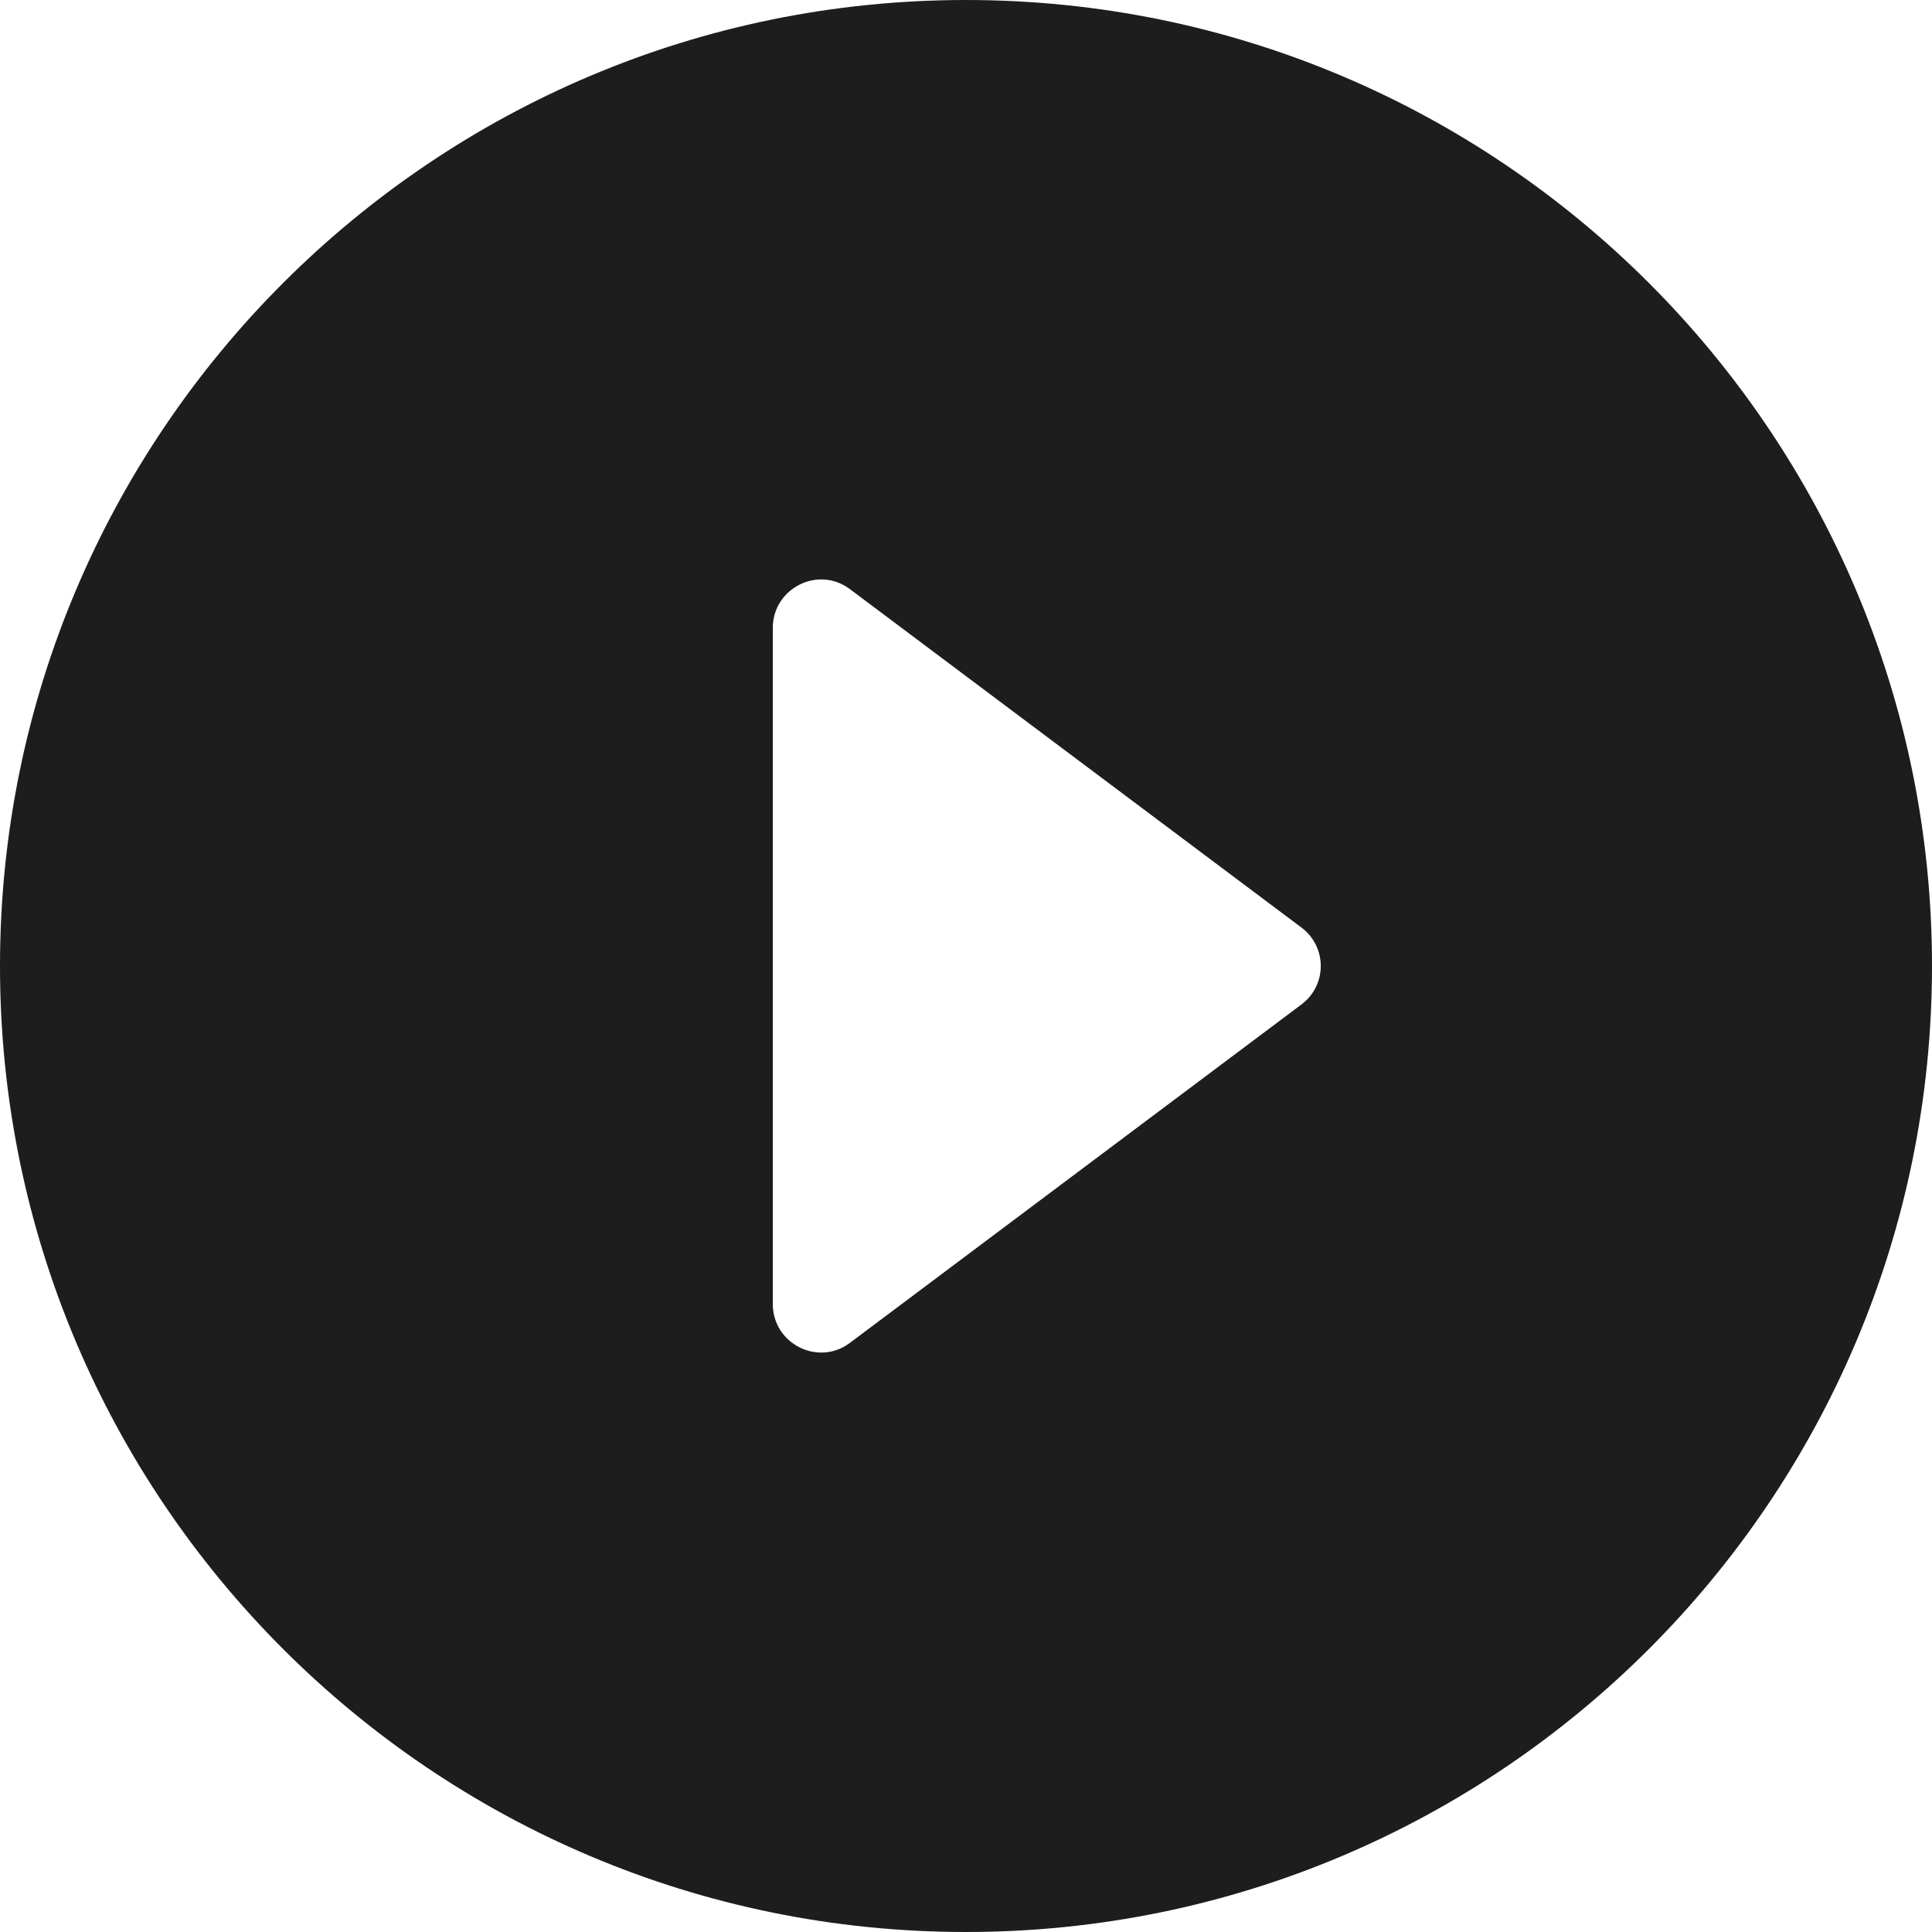
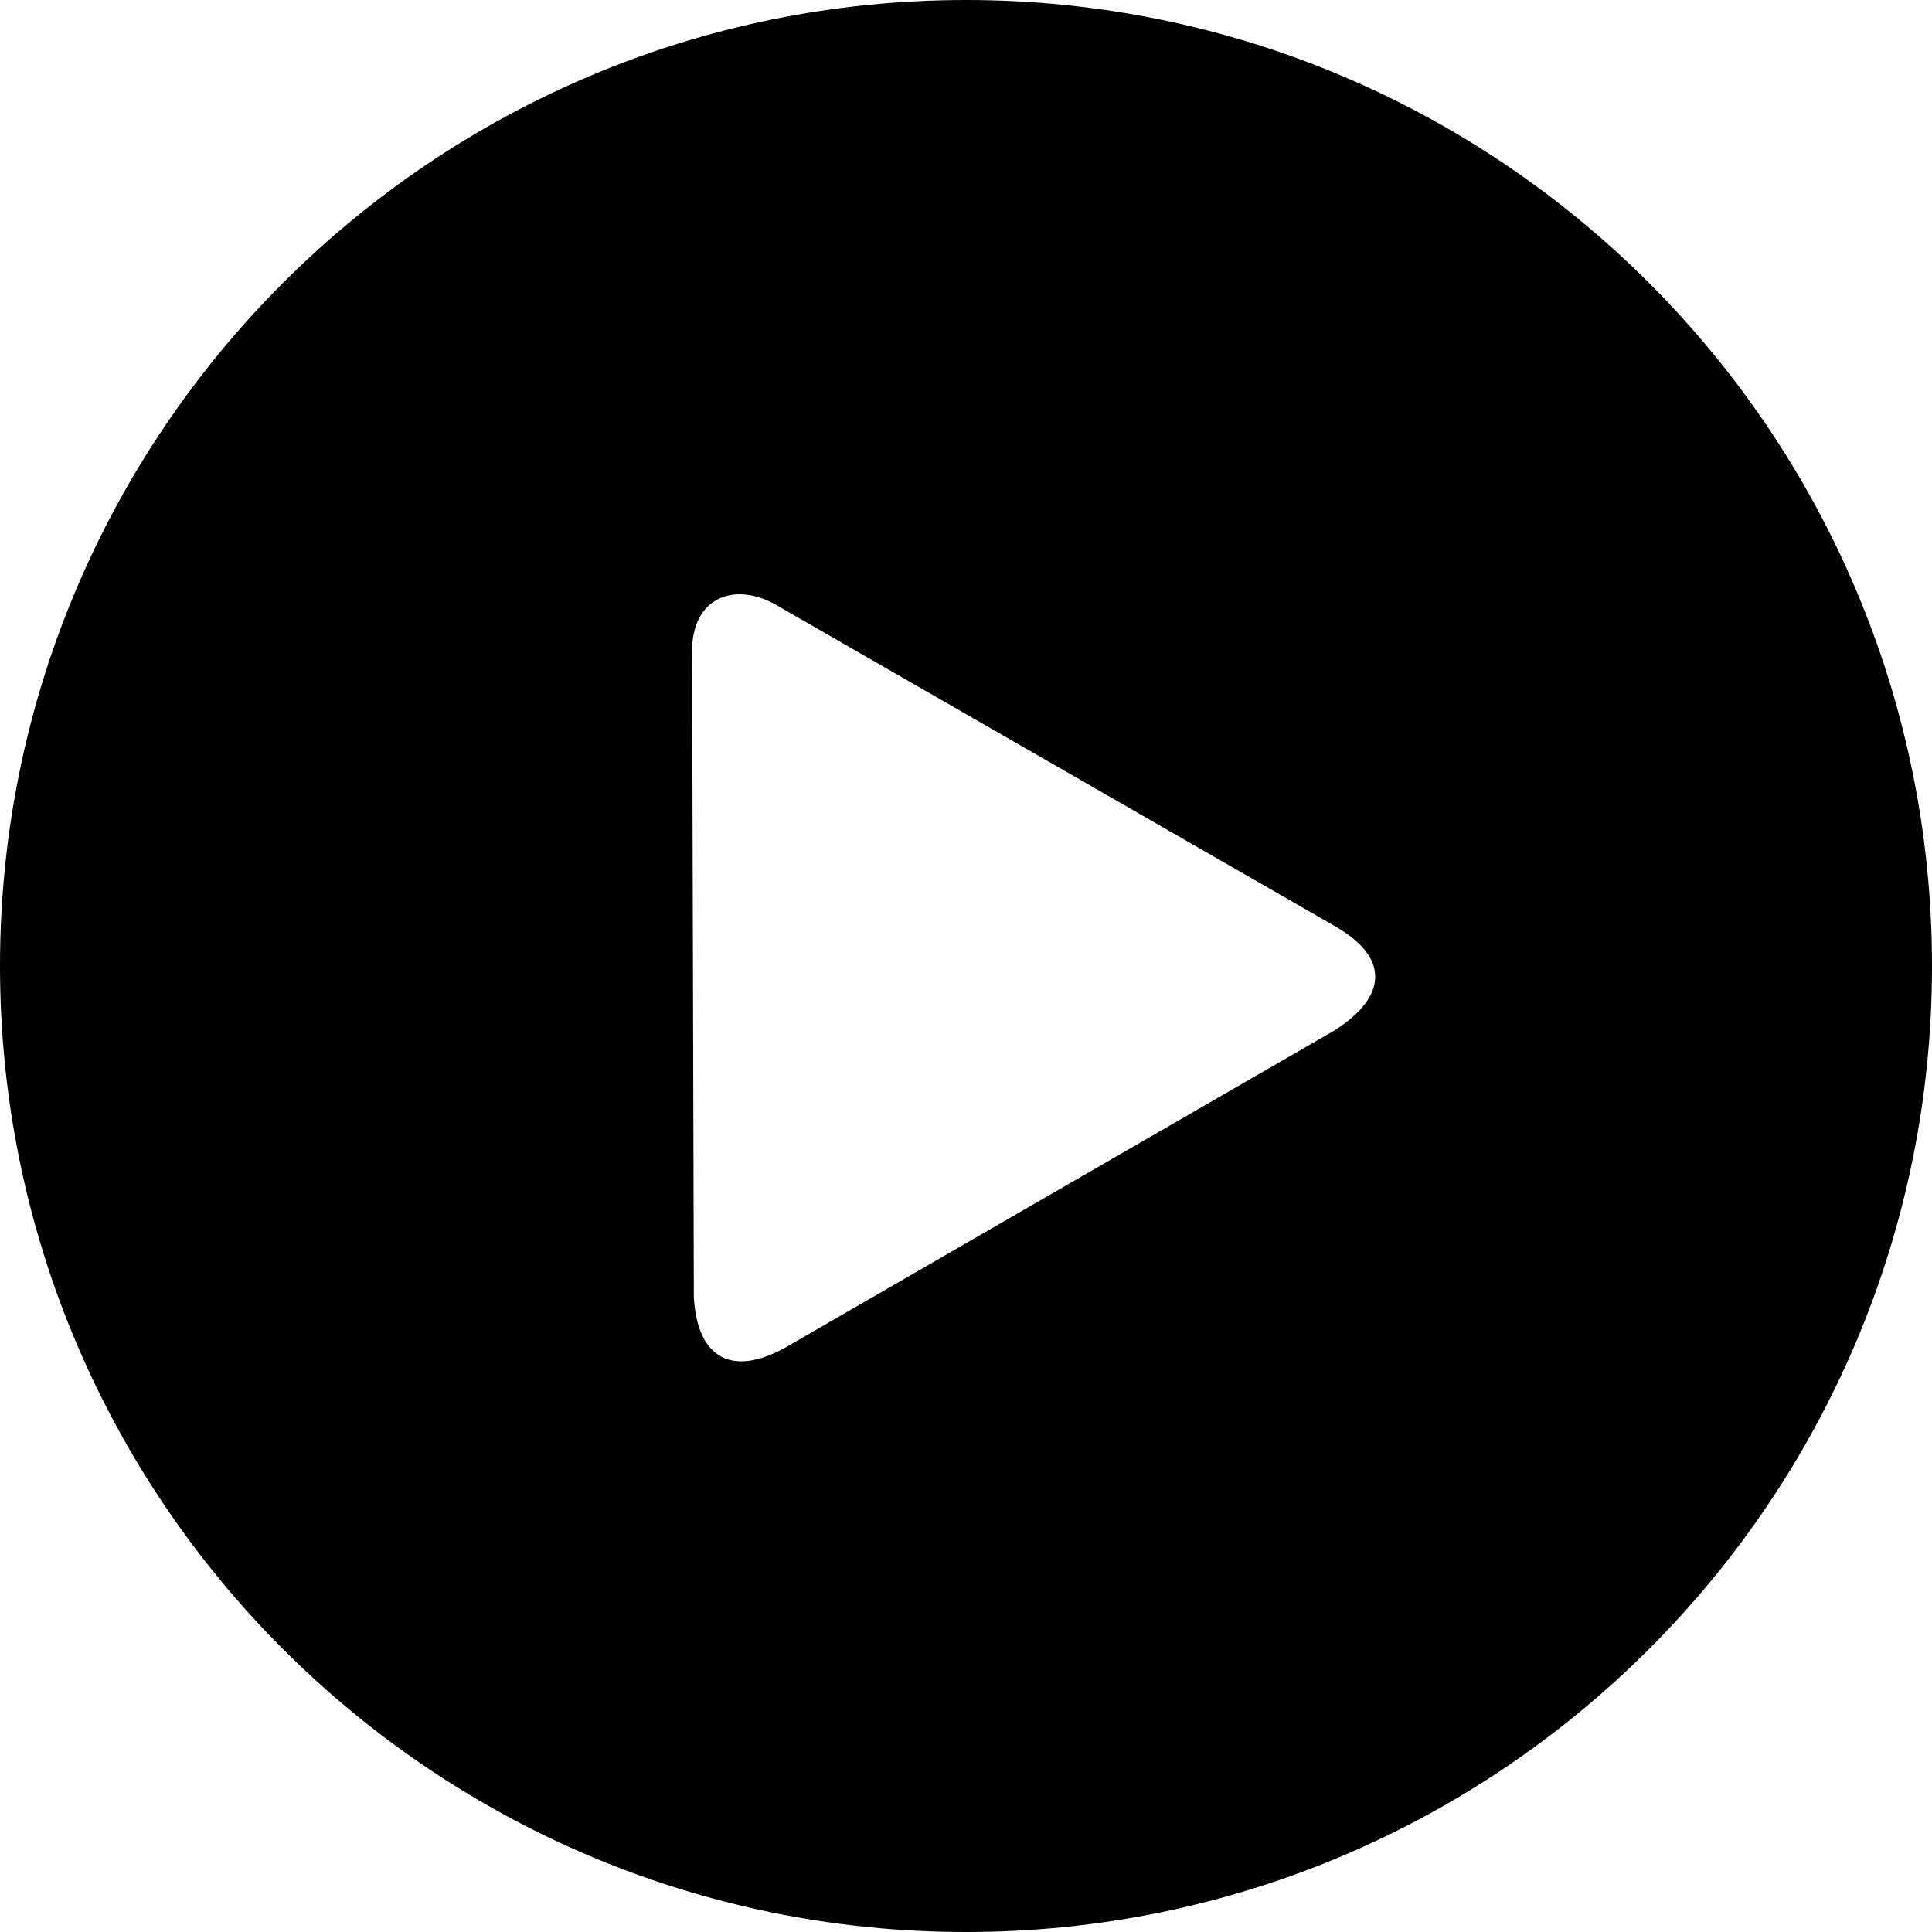
- <svg xmlns="http://www.w3.org/2000/svg" width="20px" height="20px" viewBox="0 0 20 20" version="1.1">
-   <g id="Icons" stroke="none" stroke-width="1" fill="none" fill-rule="evenodd">
-     <g id="Rounded" transform="translate(-816, -952)">
-       <g id="AV" transform="translate(100, 852)">
-         <g id="-Round-/-AV-/-play_circle_filled_white" transform="translate(714, 98)">
-           <g>
-             <rect id="Rectangle-Copy-64" x="0" y="0" width="24" height="24" />
-             <path d="M12,2 C6.48,2 2,6.48 2,12 C2,17.52 6.48,22 12,22 C17.52,22 22,17.52 22,12 C22,6.48 17.52,2 12,2 Z M10,15.5 L10,8.5 C10,8.09 10.47,7.85 10.8,8.1 L15.47,11.6 C15.74,11.8 15.74,12.2 15.47,12.4 L10.8,15.9 C10.47,16.15 10,15.91 10,15.5 Z" id="🔹Icon-Color" fill="#1D1D1D" />
-           </g>
-         </g>
-       </g>
-     </g>
+ <svg xmlns="http://www.w3.org/2000/svg" version="1.1" id="Layer_1" x="0px" y="0px" viewBox="0 0 122.88 122.88" style="enable-background:new 0 0 122.88 122.88" xml:space="preserve">
+   <style type="text/css">.st0{fill-rule:evenodd;clip-rule:evenodd;}</style>
+   <g>
+     <path class="st0" d="M61.44,0c33.93,0,61.44,27.51,61.44,61.44s-27.51,61.44-61.44,61.44S0,95.37,0,61.44S27.51,0,61.44,0L61.44,0z M84.91,65.52c3.41-2.2,3.41-4.66,0-6.61L49.63,38.63c-2.78-1.75-5.69-0.72-5.61,2.92l0.11,40.98c0.24,3.94,2.49,5.02,5.8,3.19 L84.91,65.52L84.91,65.52z" />
  </g>
</svg>
